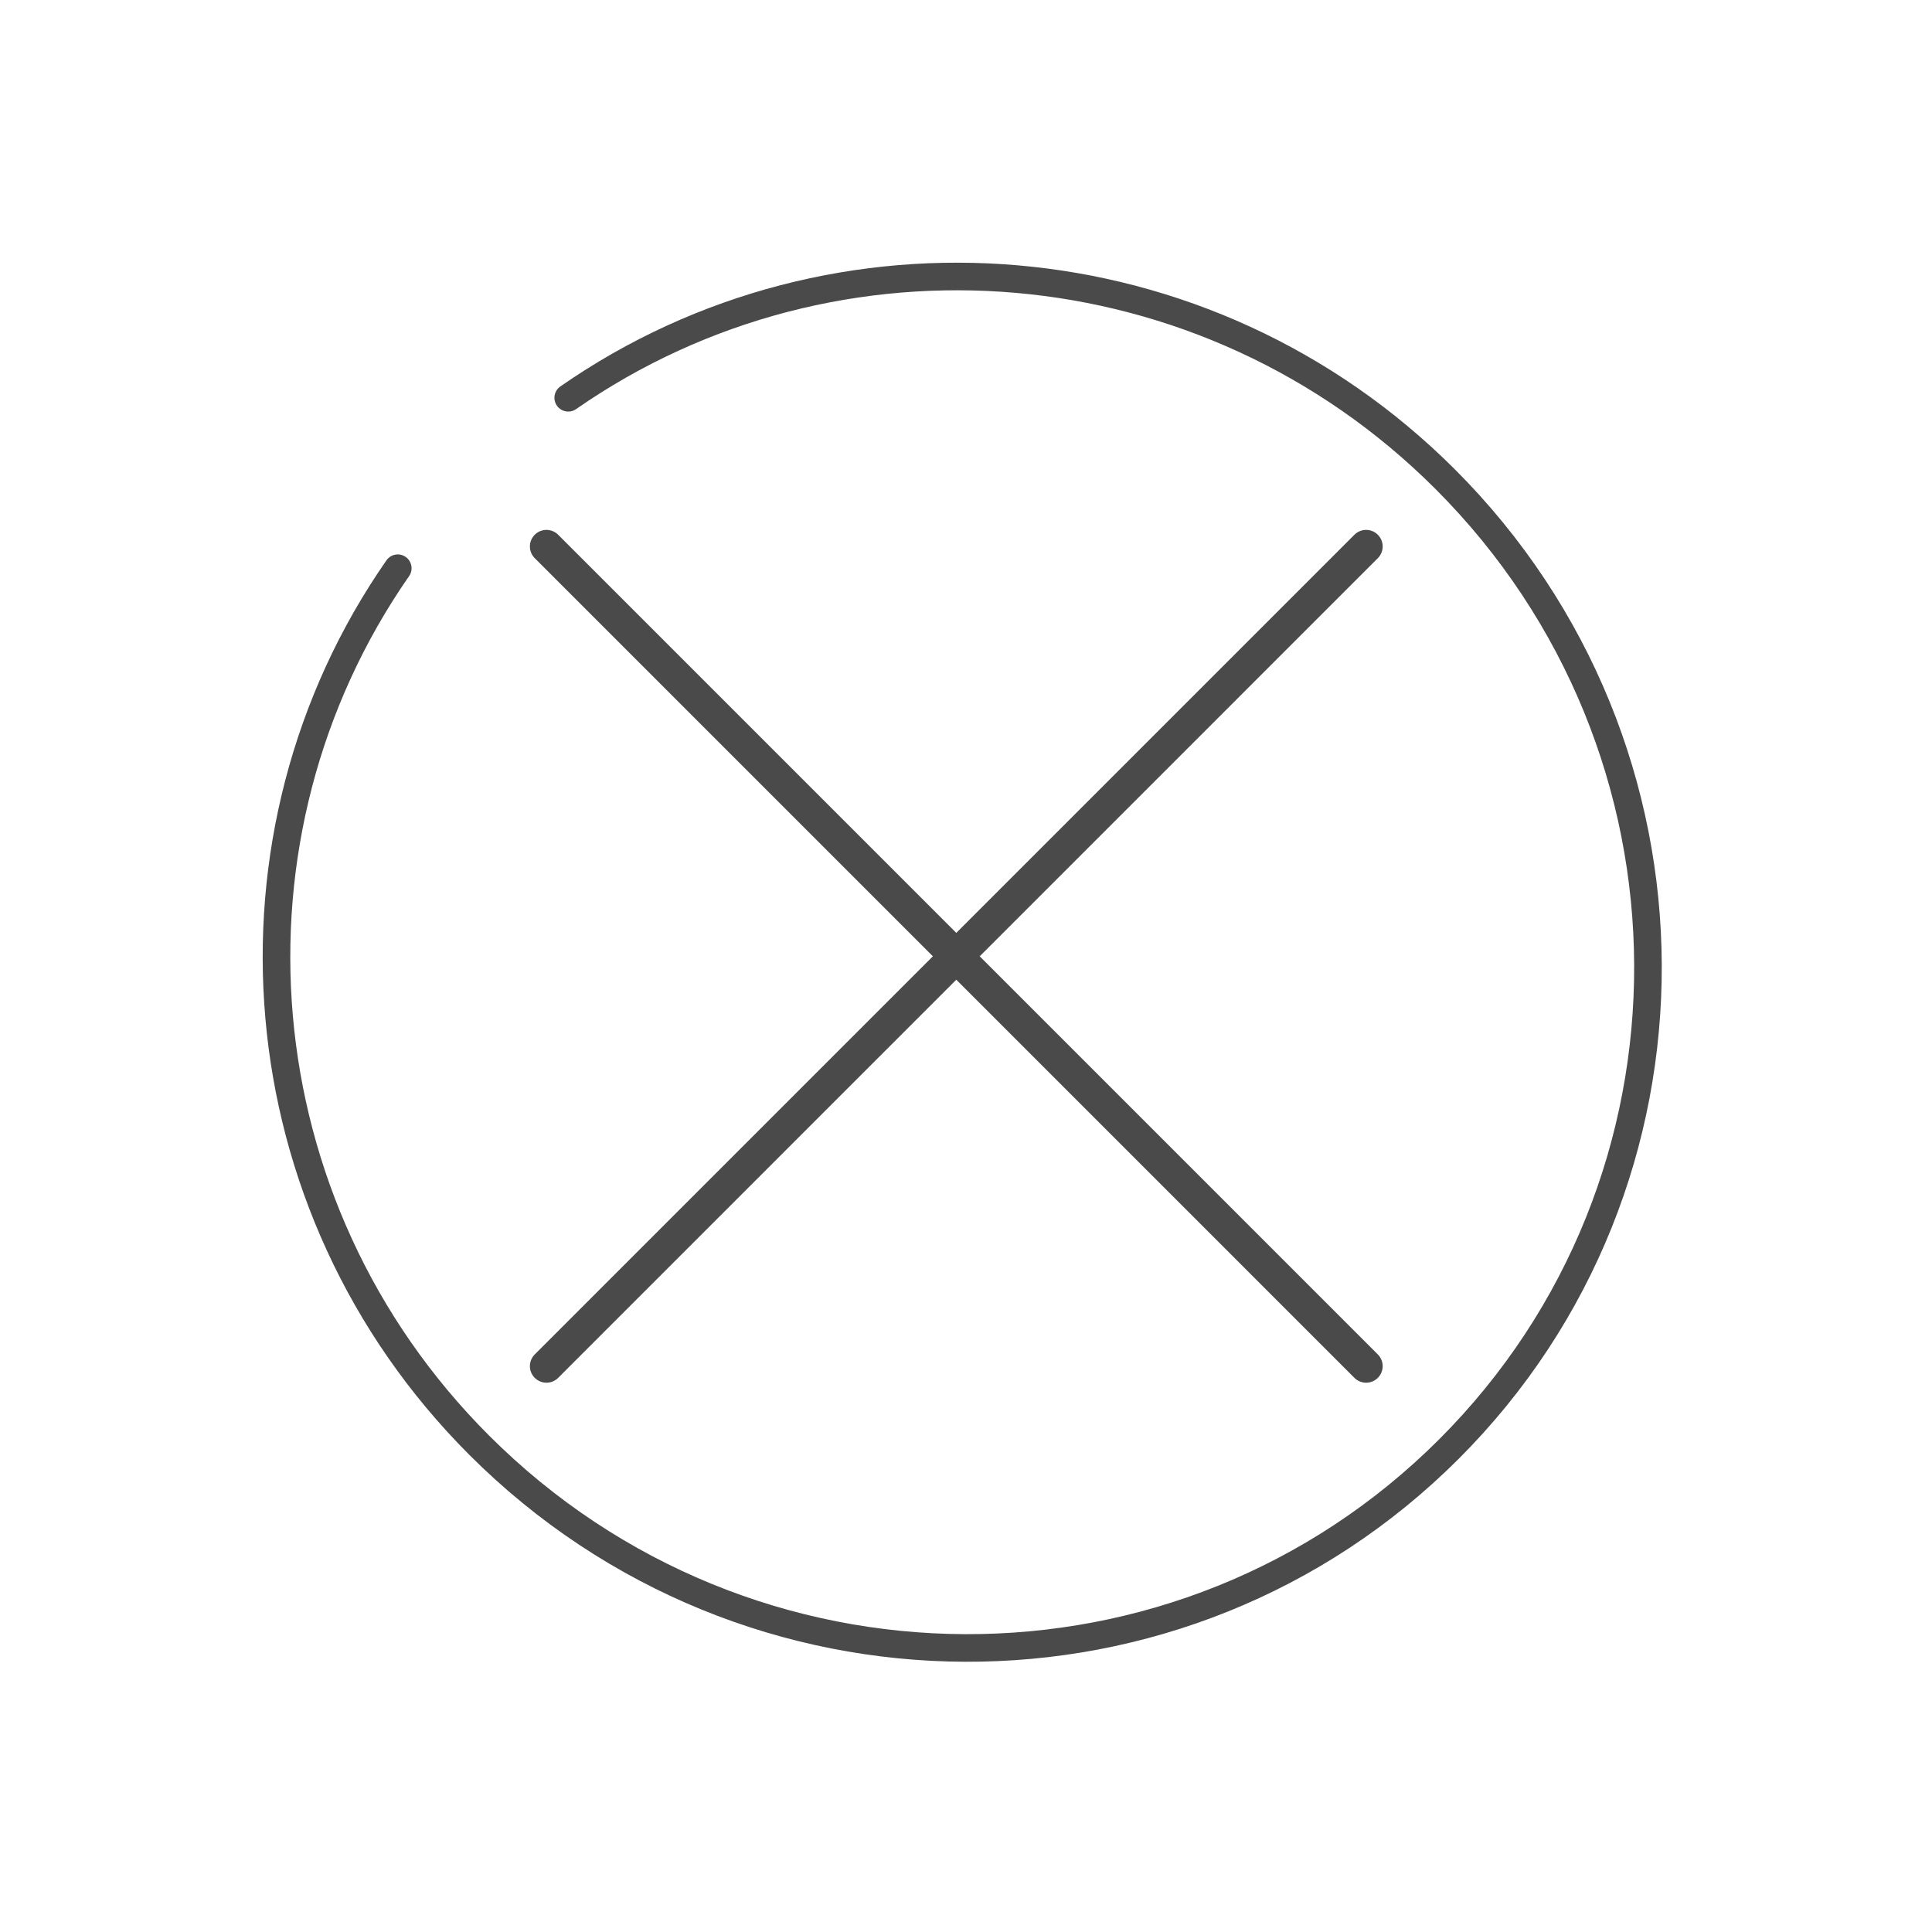
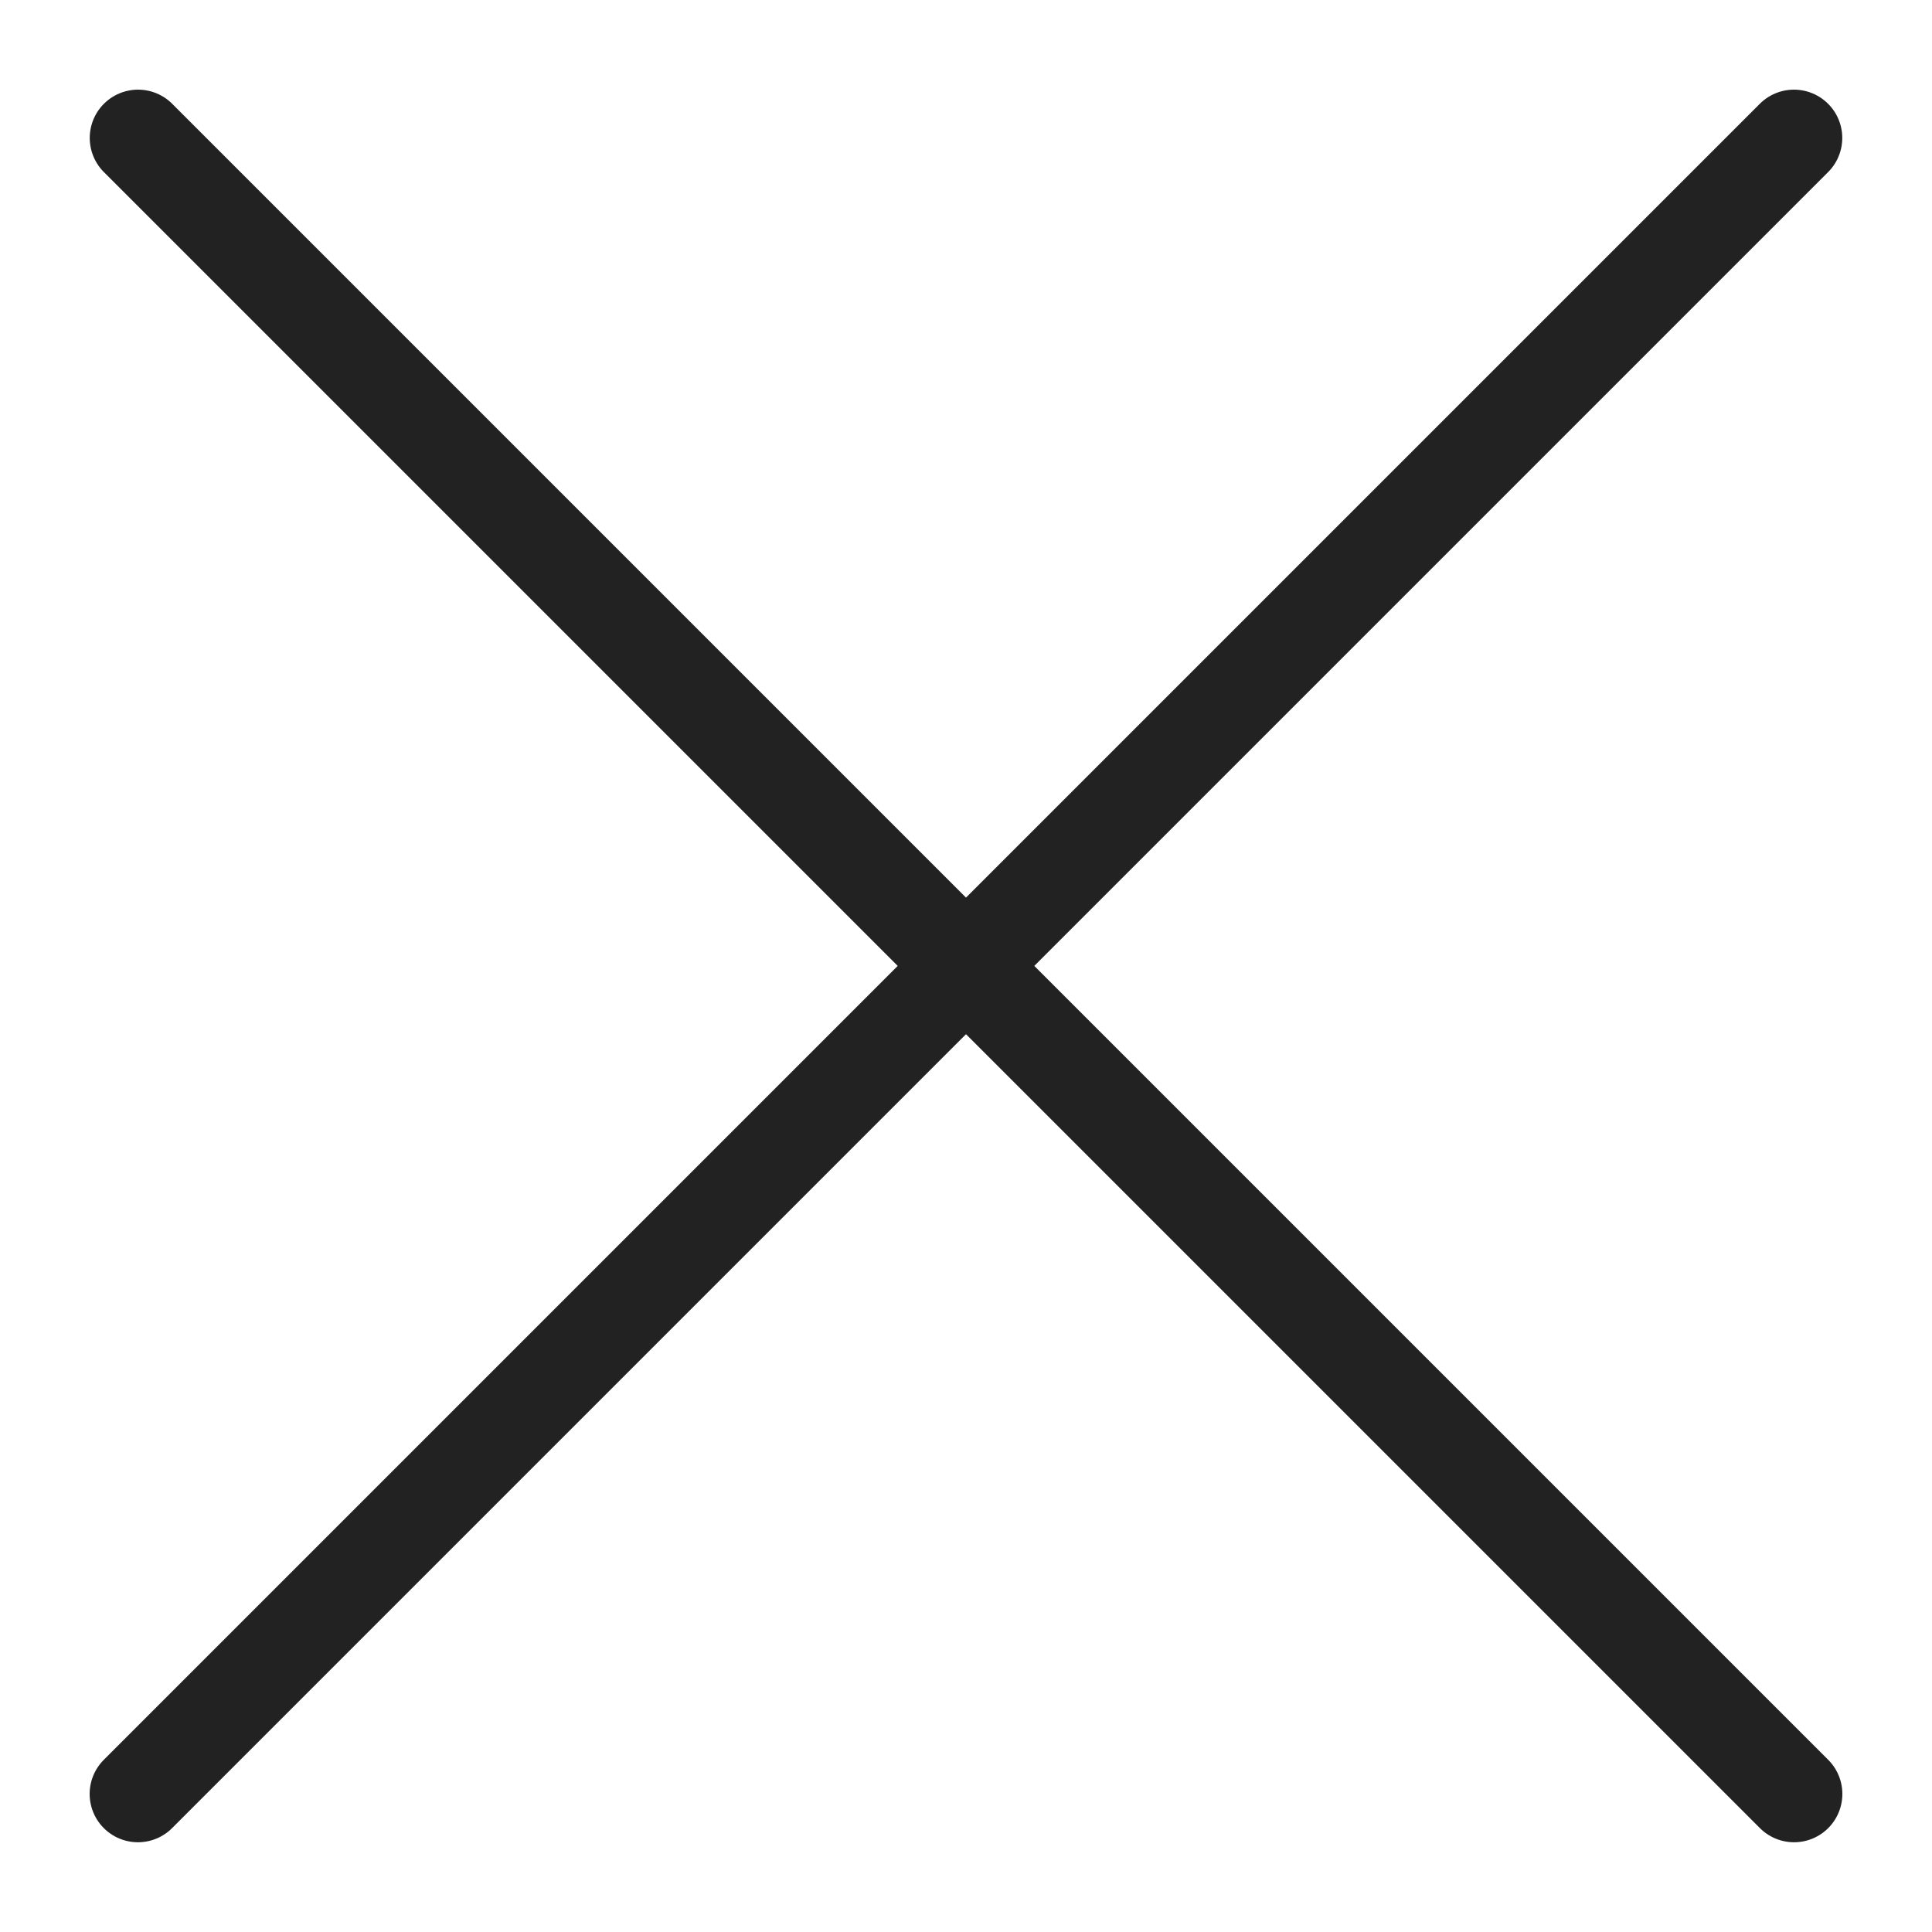
- <svg xmlns="http://www.w3.org/2000/svg" width="70" height="70" viewBox="0 0 70 70" fill="none">
-   <path d="M49.497 19.799L19.799 49.498" stroke="#4A4A4A" stroke-width="1.2" stroke-linecap="round" stroke-linejoin="round" />
-   <path d="M19.799 19.799L49.497 49.498" stroke="#4A4A4A" stroke-width="1.2" stroke-linecap="round" stroke-linejoin="round" />
-   <path d="M14.412 20.588C7.69 30.25 8.685 43.684 17.363 52.363C27.104 62.104 42.835 62.165 52.5 52.5C62.165 42.835 62.104 27.104 52.363 17.363C43.684 8.685 30.25 7.69 20.588 14.412" stroke="#4A4A4A" stroke-linecap="round" />
+ <svg xmlns="http://www.w3.org/2000/svg" width="20" height="20" viewBox="0 0 20 20" fill="none">
+   <path d="M18.571 1.428L1.428 18.571" stroke="#222222" stroke-linecap="round" stroke-linejoin="round" />
+   <path d="M1.429 1.428L18.572 18.571" stroke="#222222" stroke-linecap="round" stroke-linejoin="round" />
</svg>
